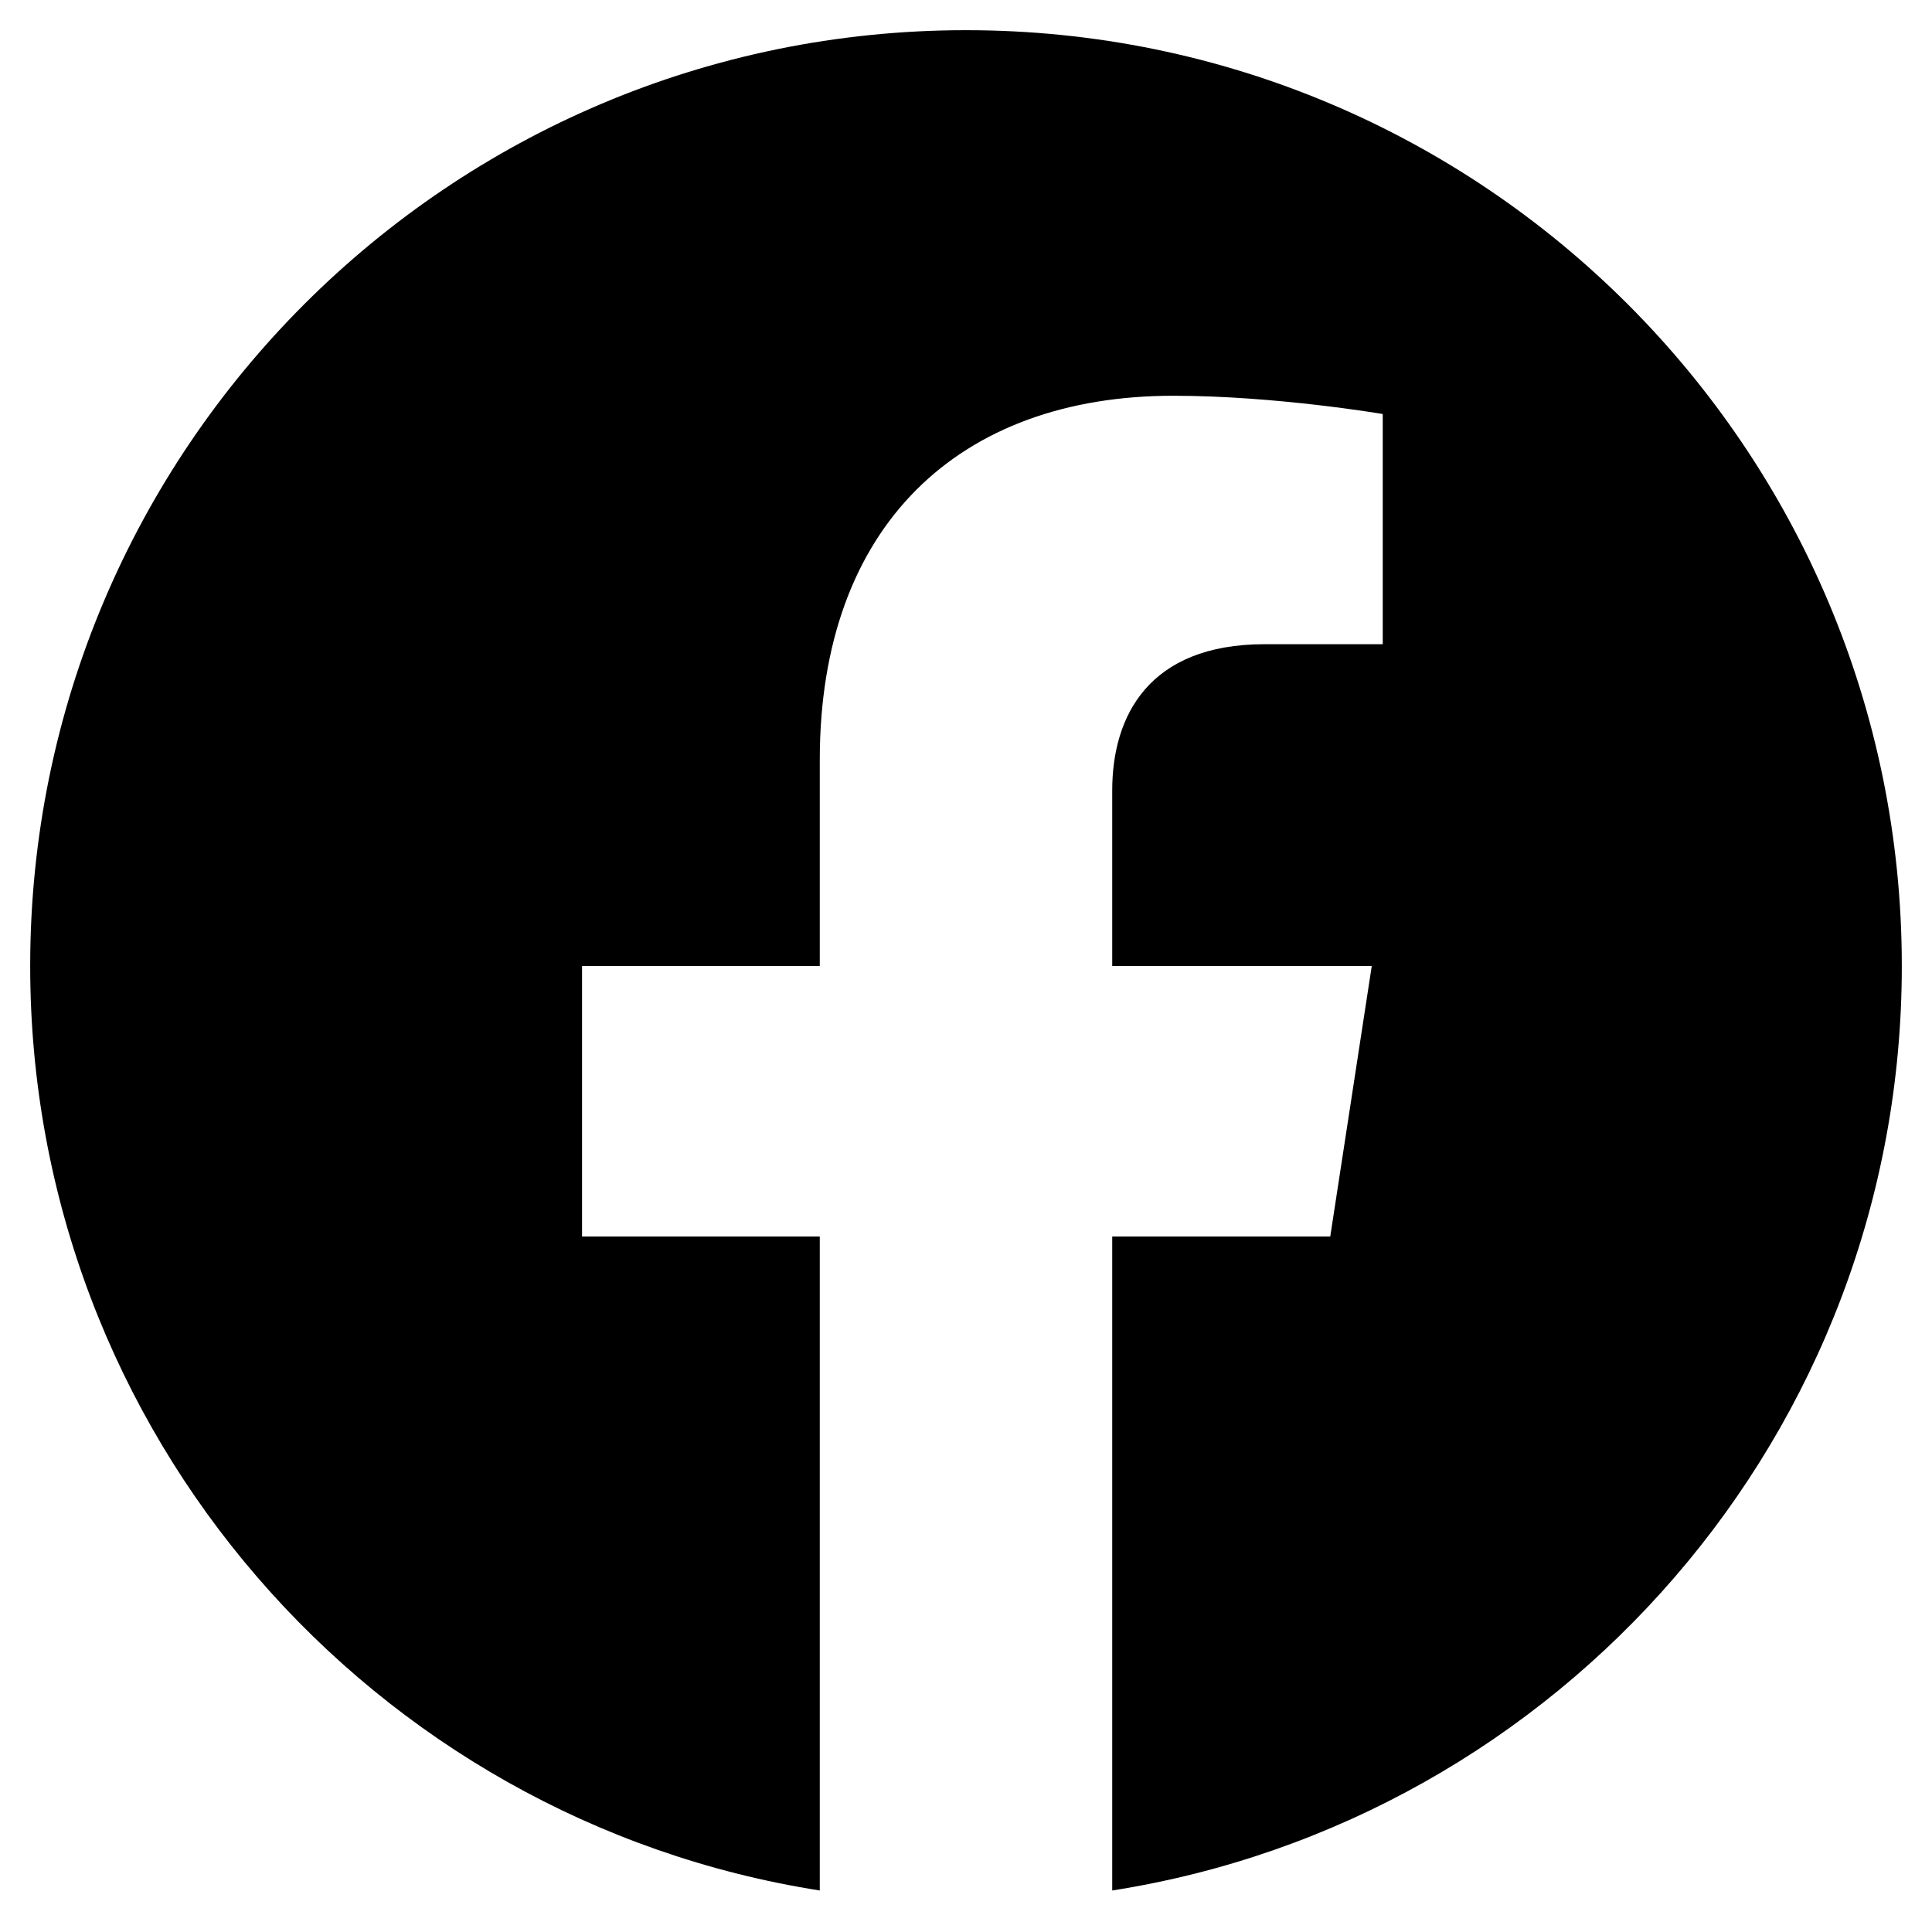
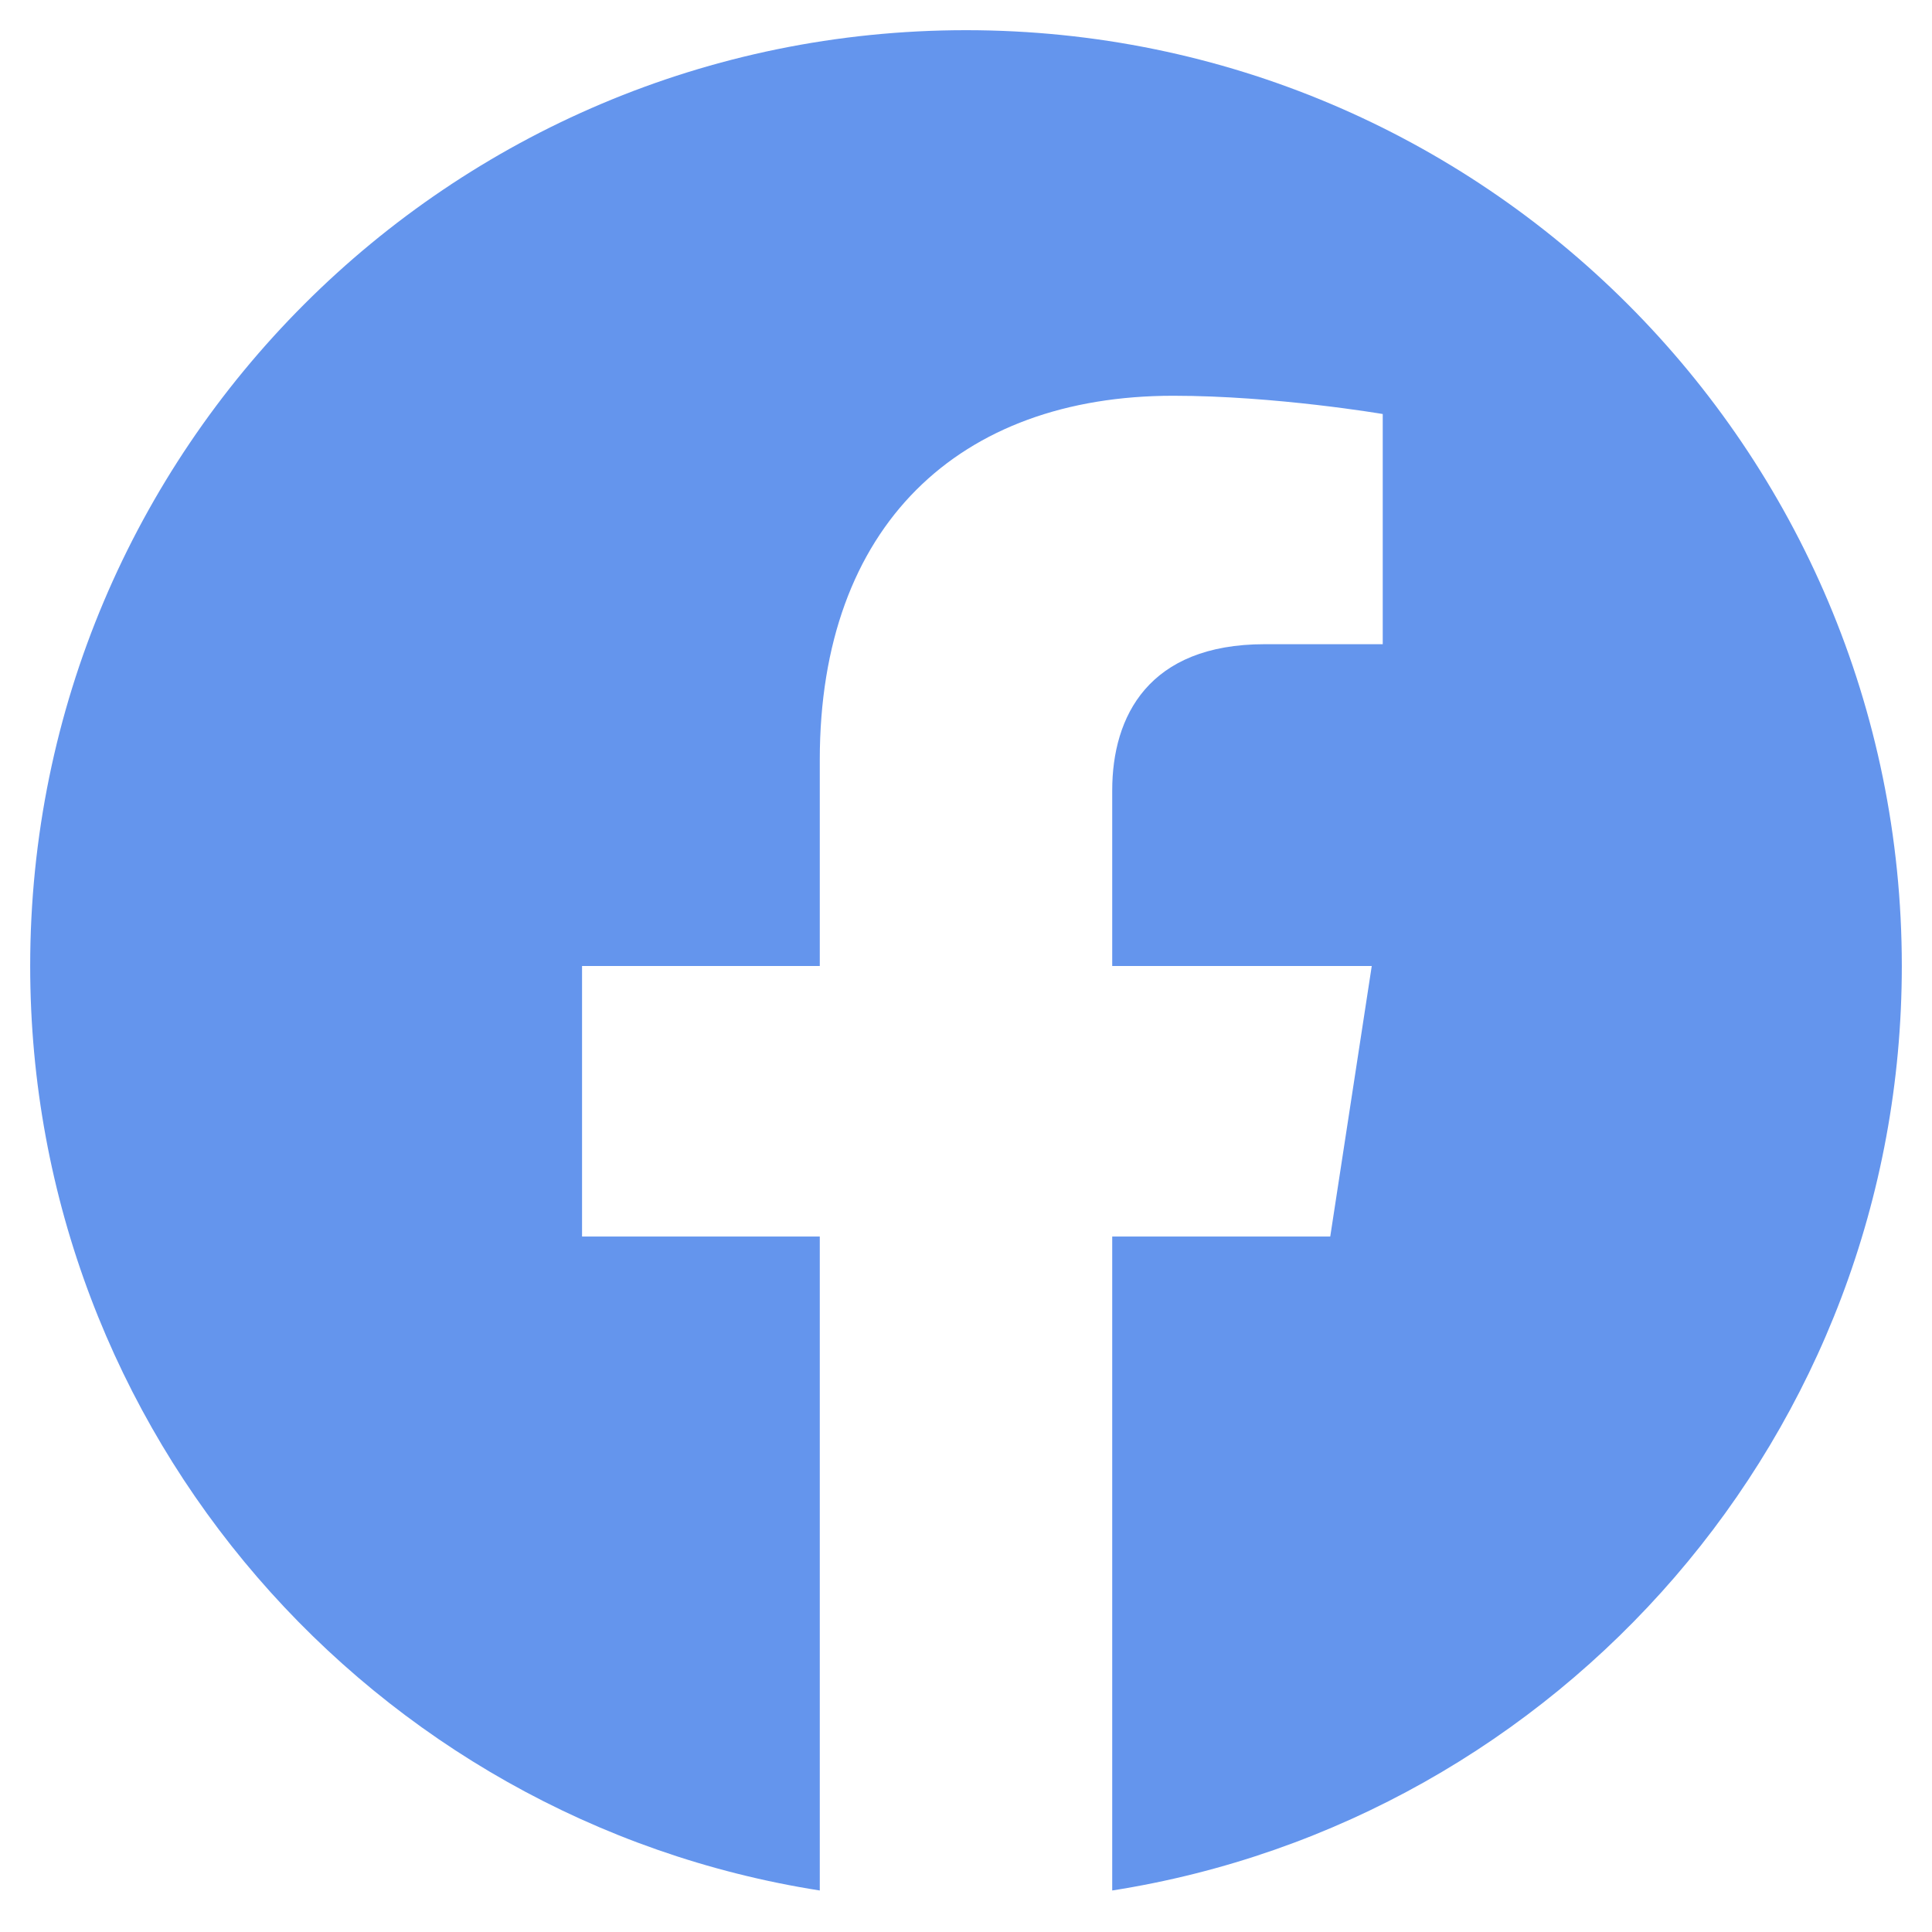
- <svg xmlns="http://www.w3.org/2000/svg" aria-hidden="true" focusable="false" data-prefix="fab" data-icon="facebook" class="svg-inline--fa fa-facebook fa-w-16" role="img" viewBox="0 0 512 512">
-   <path fill="currentColor" d="M504 256C504 119 393 8 256 8S8 119 8 256c0 123.78 90.69 226.38 209.25 245V327.69h-63V256h63v-54.64c0-62.15 37-96.48 93.67-96.48 27.14 0 55.52 4.84 55.52 4.84v61h-31.28c-30.8 0-40.41 19.12-40.41 38.73V256h68.78l-11 71.69h-57.78V501C413.31 482.38 504 379.78 504 256z" />
+ <svg xmlns="http://www.w3.org/2000/svg" aria-hidden="true" class="svg-inline--fa fa-facebook fa-w-16" data-icon="facebook" data-prefix="fab" focusable="false" role="img" viewBox="0 0 512 512">
+   <path d="M504 256C504 119 393 8 256 8S8 119 8 256c0 123.78 90.69 226.38 209.25 245V327.69h-63V256h63v-54.64c0-62.15 37-96.48 93.67-96.48 27.14 0 55.52 4.84 55.52 4.84v61h-31.28c-30.8 0-40.41 19.12-40.41 38.73V256h68.78l-11 71.69h-57.78V501C413.31 482.38 504 379.78 504 256z" fill="#6495ED" />
</svg>
